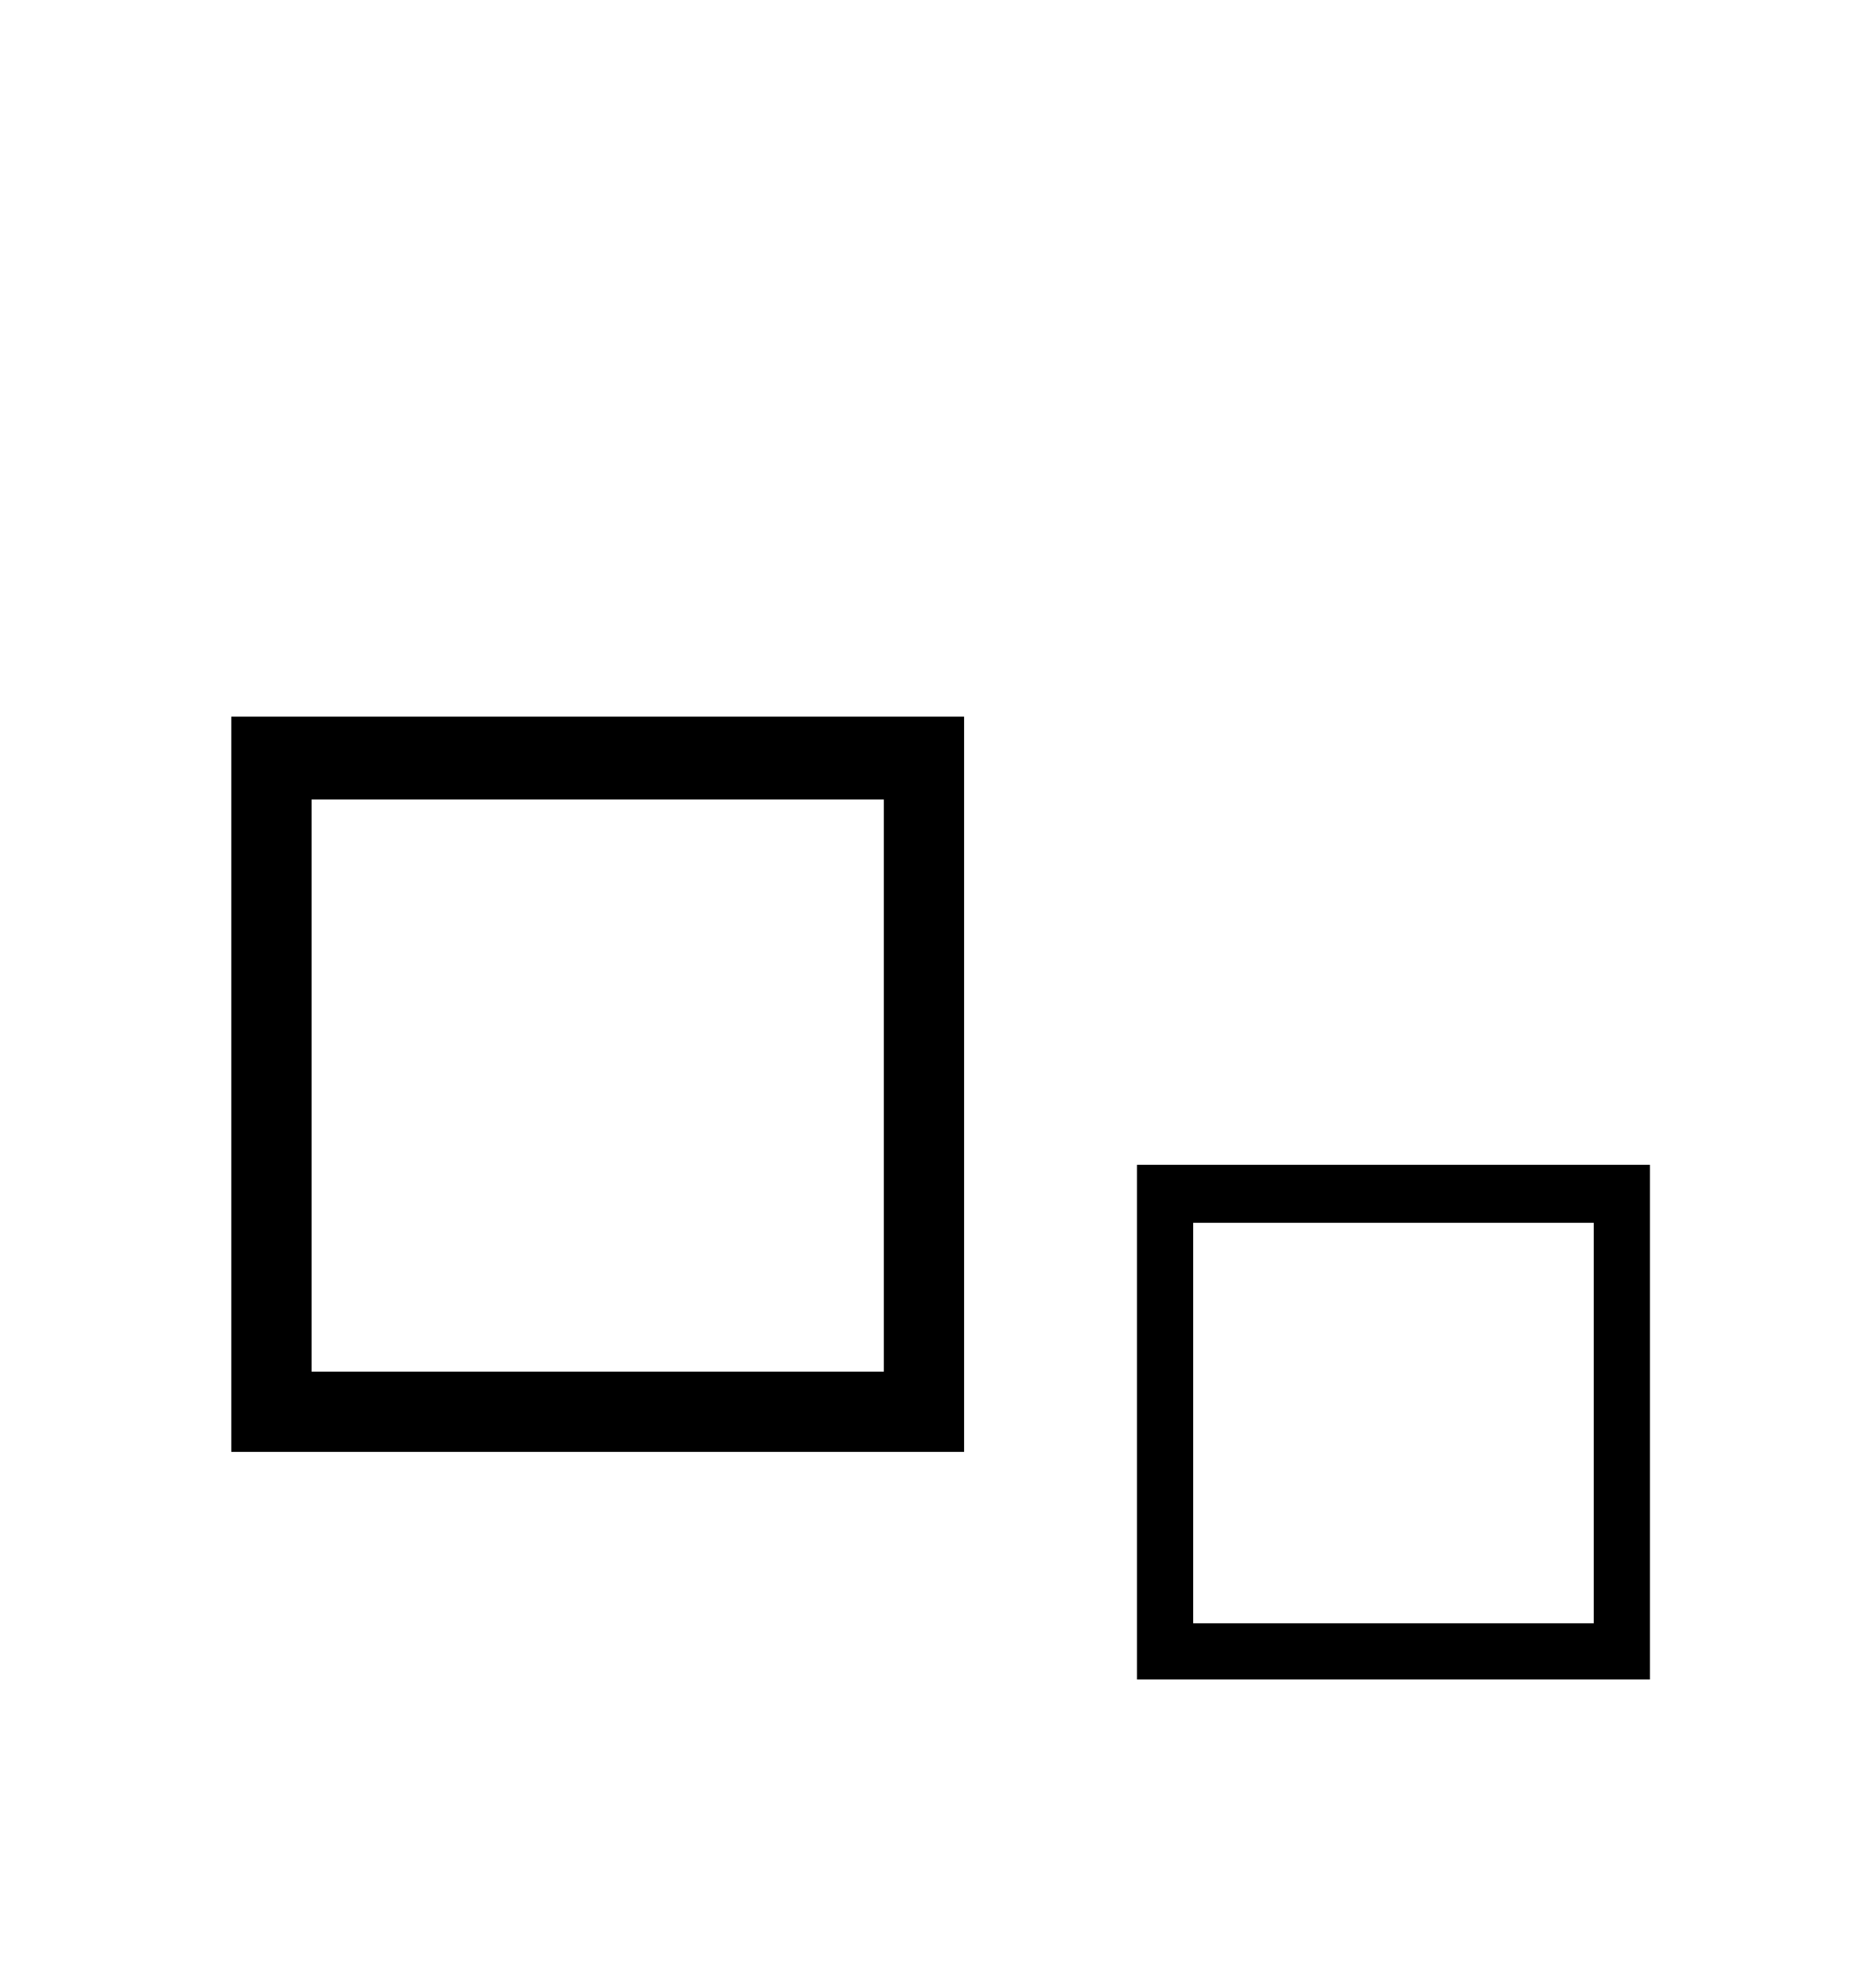
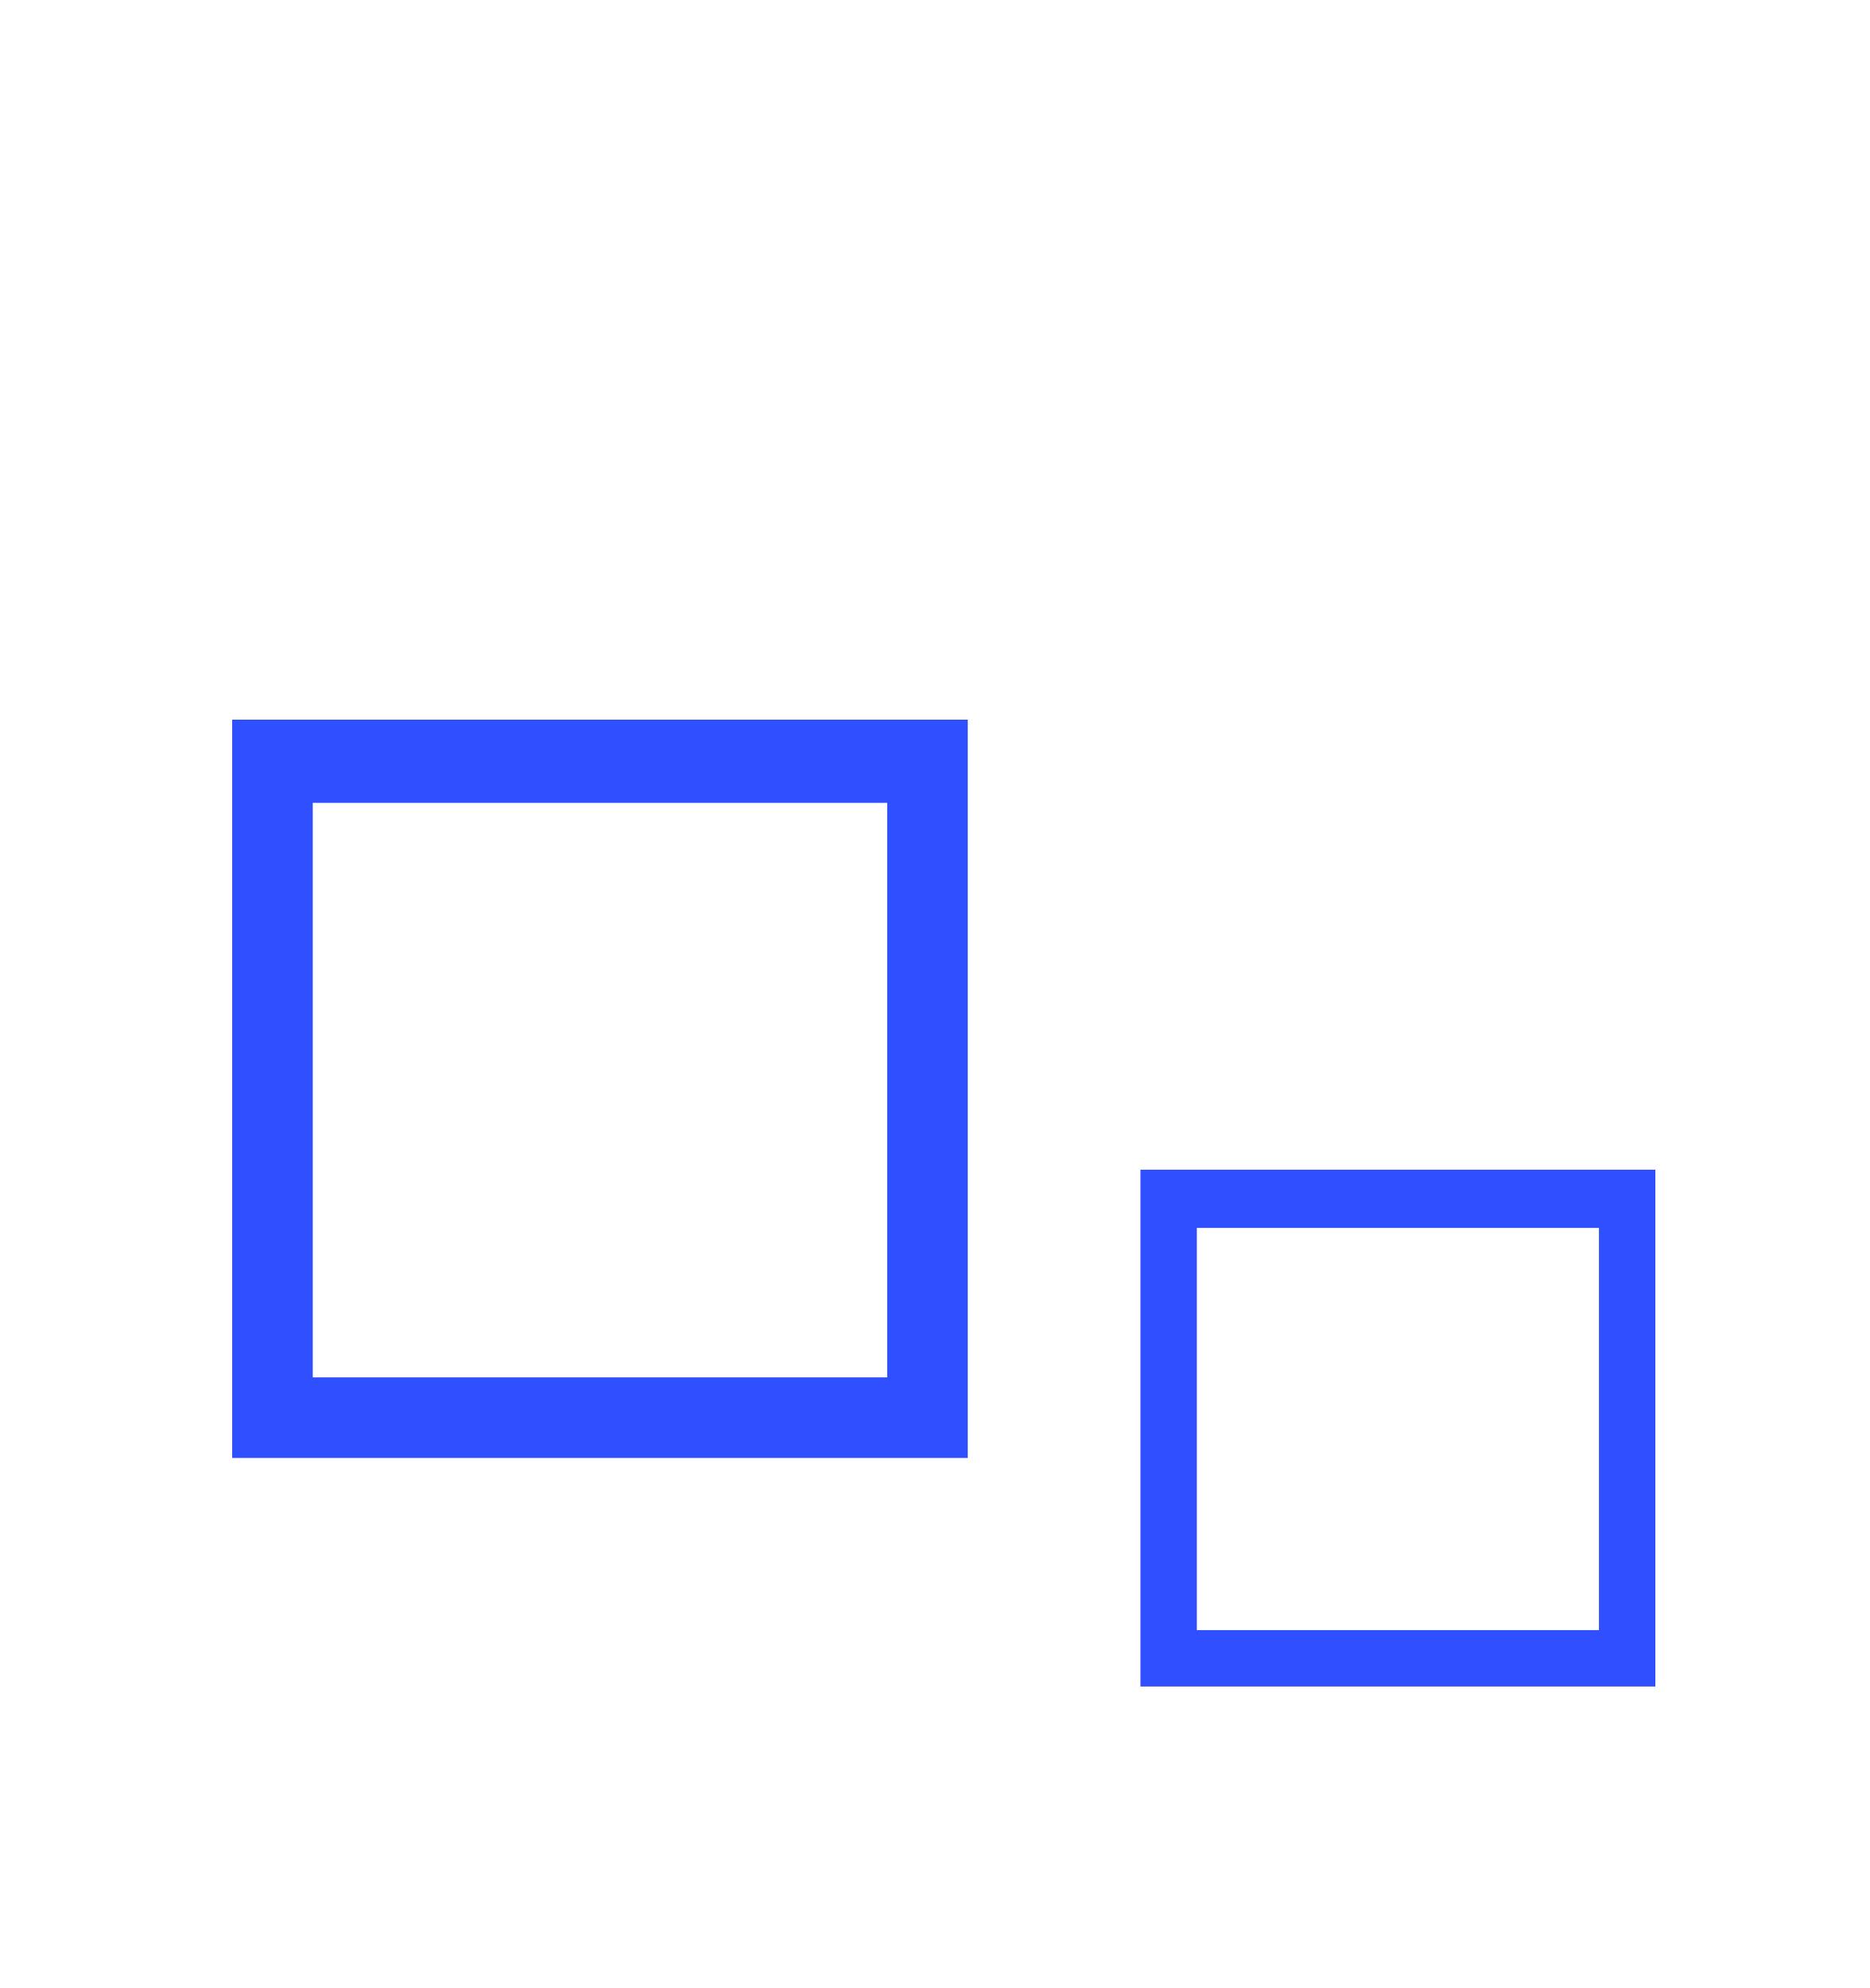
- <svg xmlns="http://www.w3.org/2000/svg" width="24.391" height="26.109" style="width:24.391px;height:26.109px;font-family:Asana-Math, Asana;background:transparent;">
+ <svg xmlns="http://www.w3.org/2000/svg" width="24.457" height="26" style="width:24.457px;height:26px;font-family:Asana-Math, Asana;background:transparent;">
  <g>
    <g>
      <g style="transform:matrix(1,0,0,1,2,19);">
-         <path d="M623 560L65 560L65 0L623 0ZM569 504L569 54L119 54L119 504Z" stroke="rgb(0, 0, 0)" stroke-width="8" fill="rgb(0, 0, 0)" style="transform:matrix(0.017,0,0,-0.017,0,0);" />
+         <path d="M623 560L65 560L65 0L623 0ZM569 504L569 54L119 54L119 504Z" stroke="rgb(48, 79, 254)" stroke-width="8" fill="rgb(48, 79, 254)" style="transform:matrix(0.017,0,0,-0.017,0,0);" />
      </g>
      <g>
        <g>
          <g>
-             <g style="transform:matrix(1,0,0,1,14.20312,22.00937);">
-               <path d="M623 560L65 560L65 0L623 0ZM569 504L569 54L119 54L119 504Z" stroke="rgb(0, 0, 0)" stroke-width="8" fill="rgb(0, 0, 0)" style="transform:matrix(0.0119,0,0,-0.0119,0,0);" />
+             <g style="transform:matrix(1,0,0,1,14.19177,22.00937);">
+               <path d="M623 560L65 560L65 0L623 0ZM569 504L569 54L119 54L119 504Z" stroke="rgb(48, 79, 254)" stroke-width="8" fill="rgb(48, 79, 254)" style="transform:matrix(0.0119,0,0,-0.0119,0,0);" />
            </g>
          </g>
        </g>
      </g>
    </g>
  </g>
</svg>
